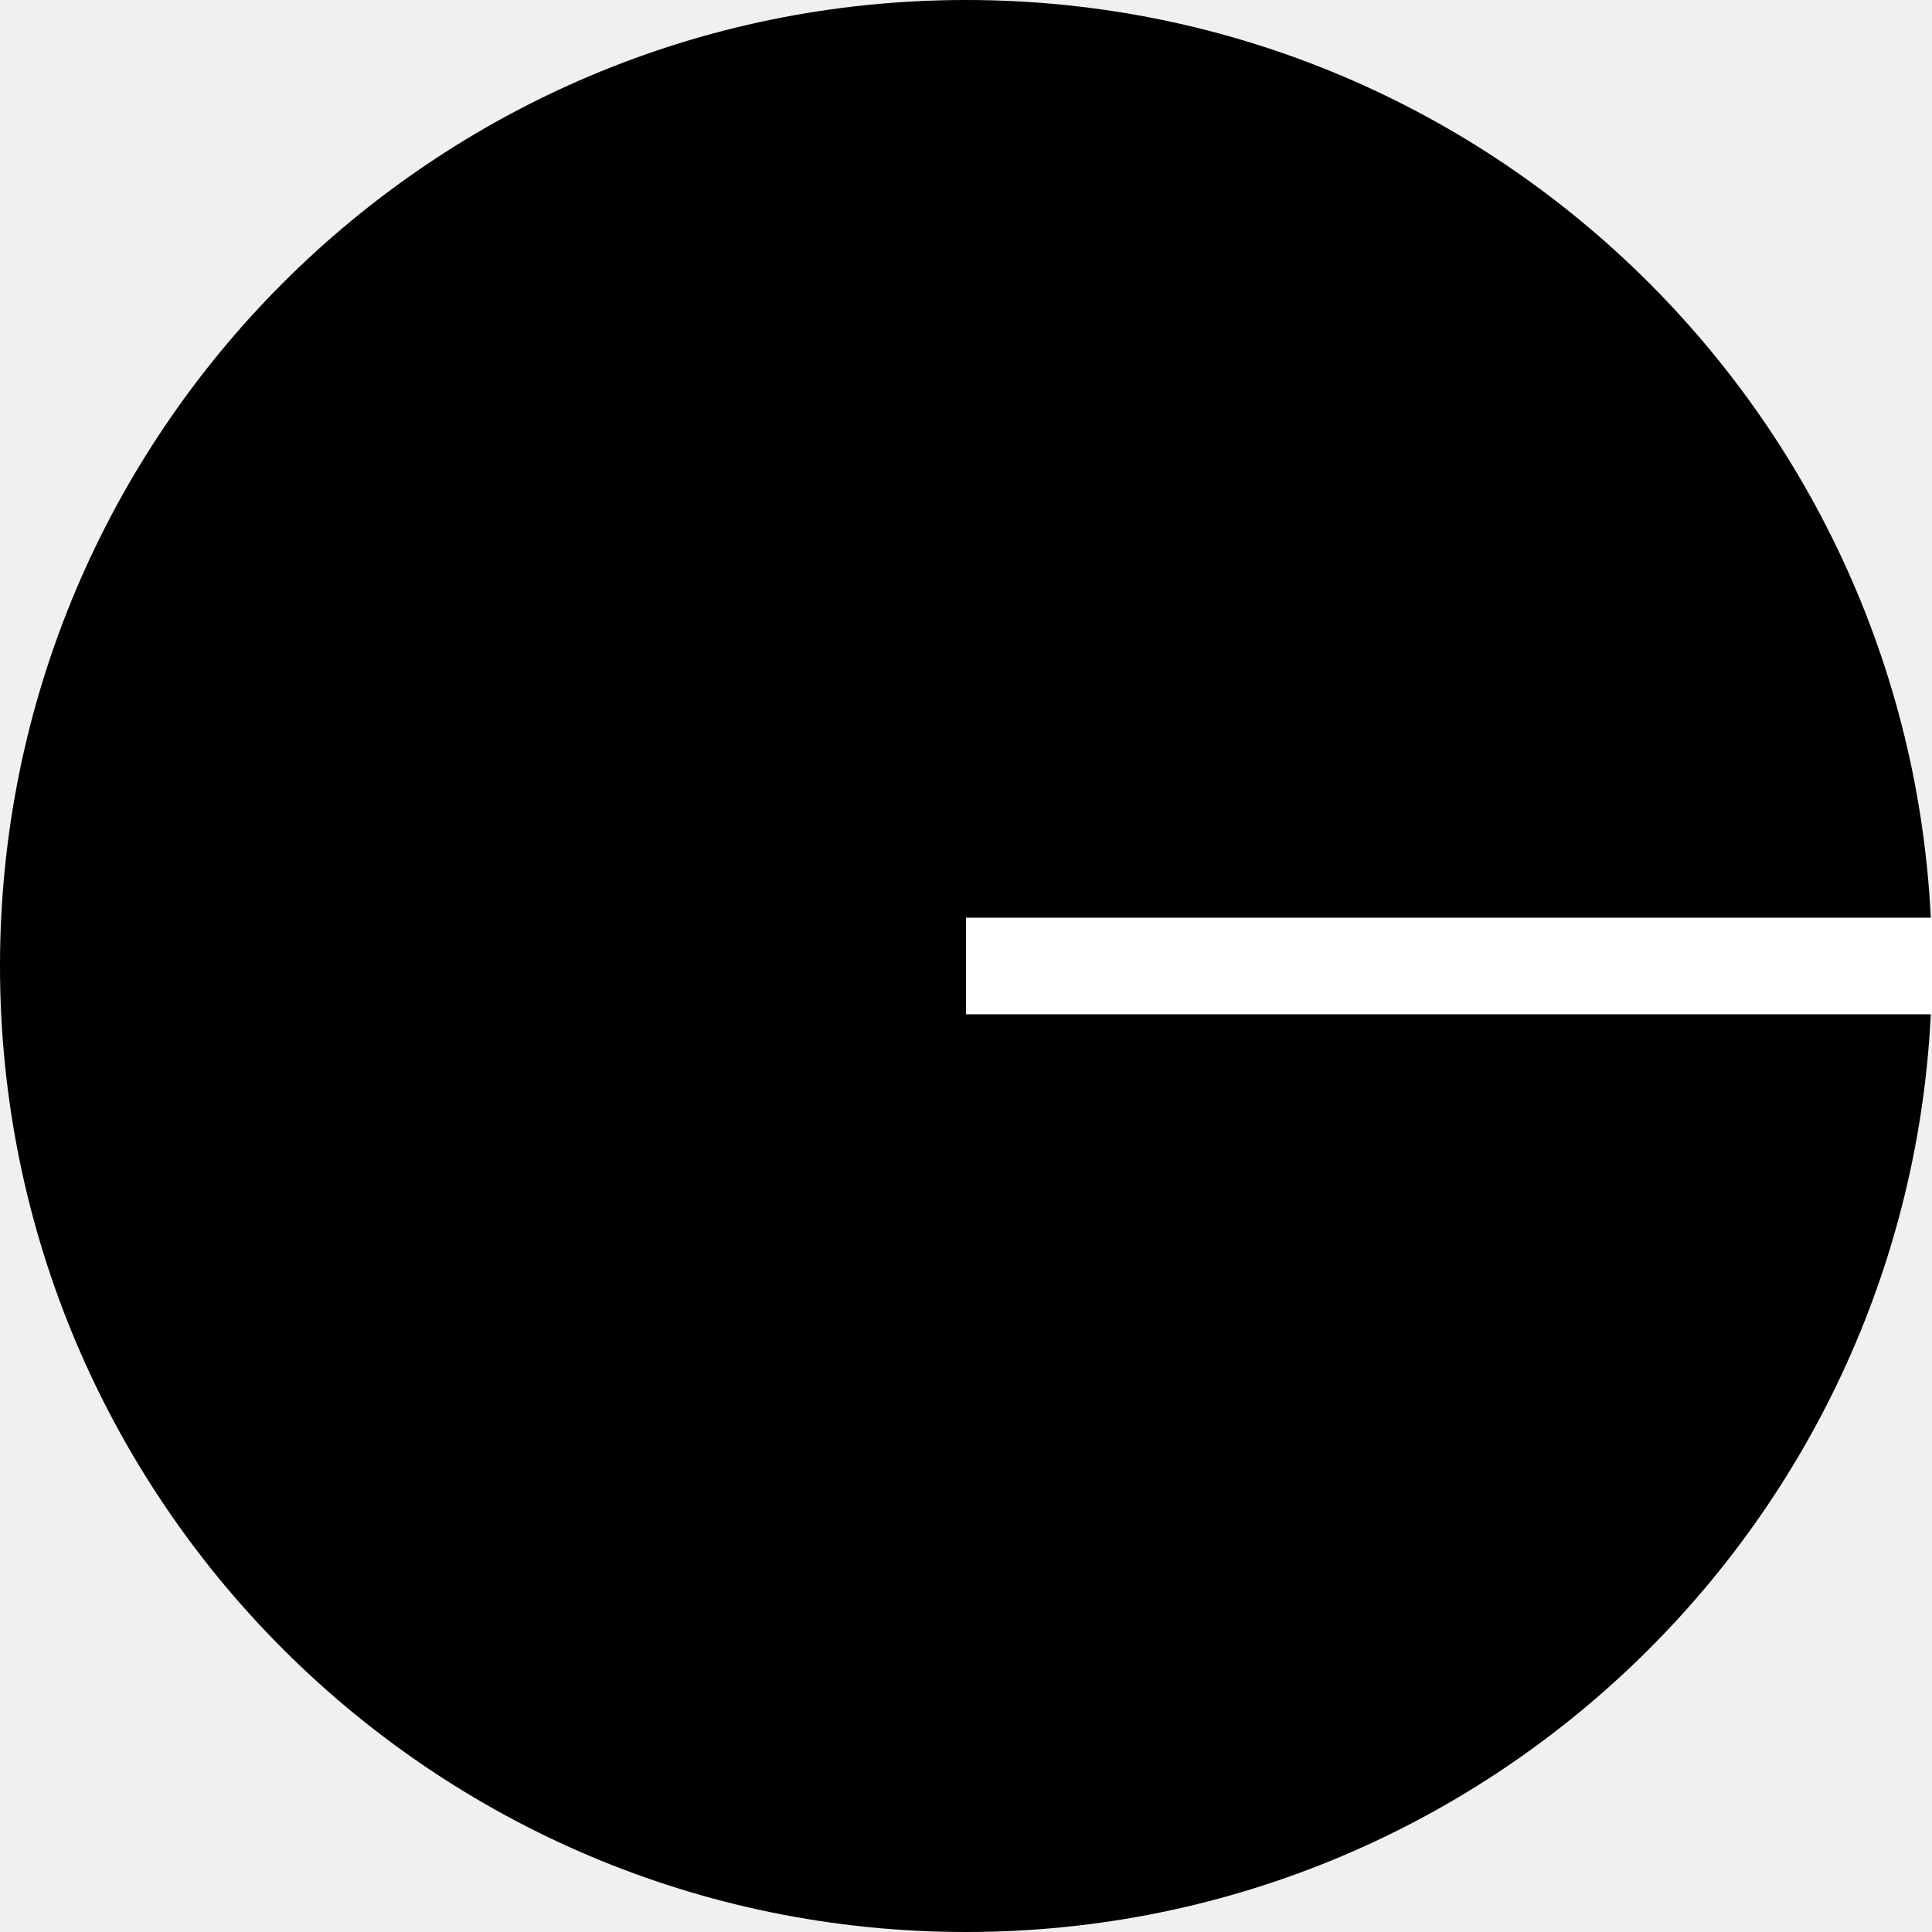
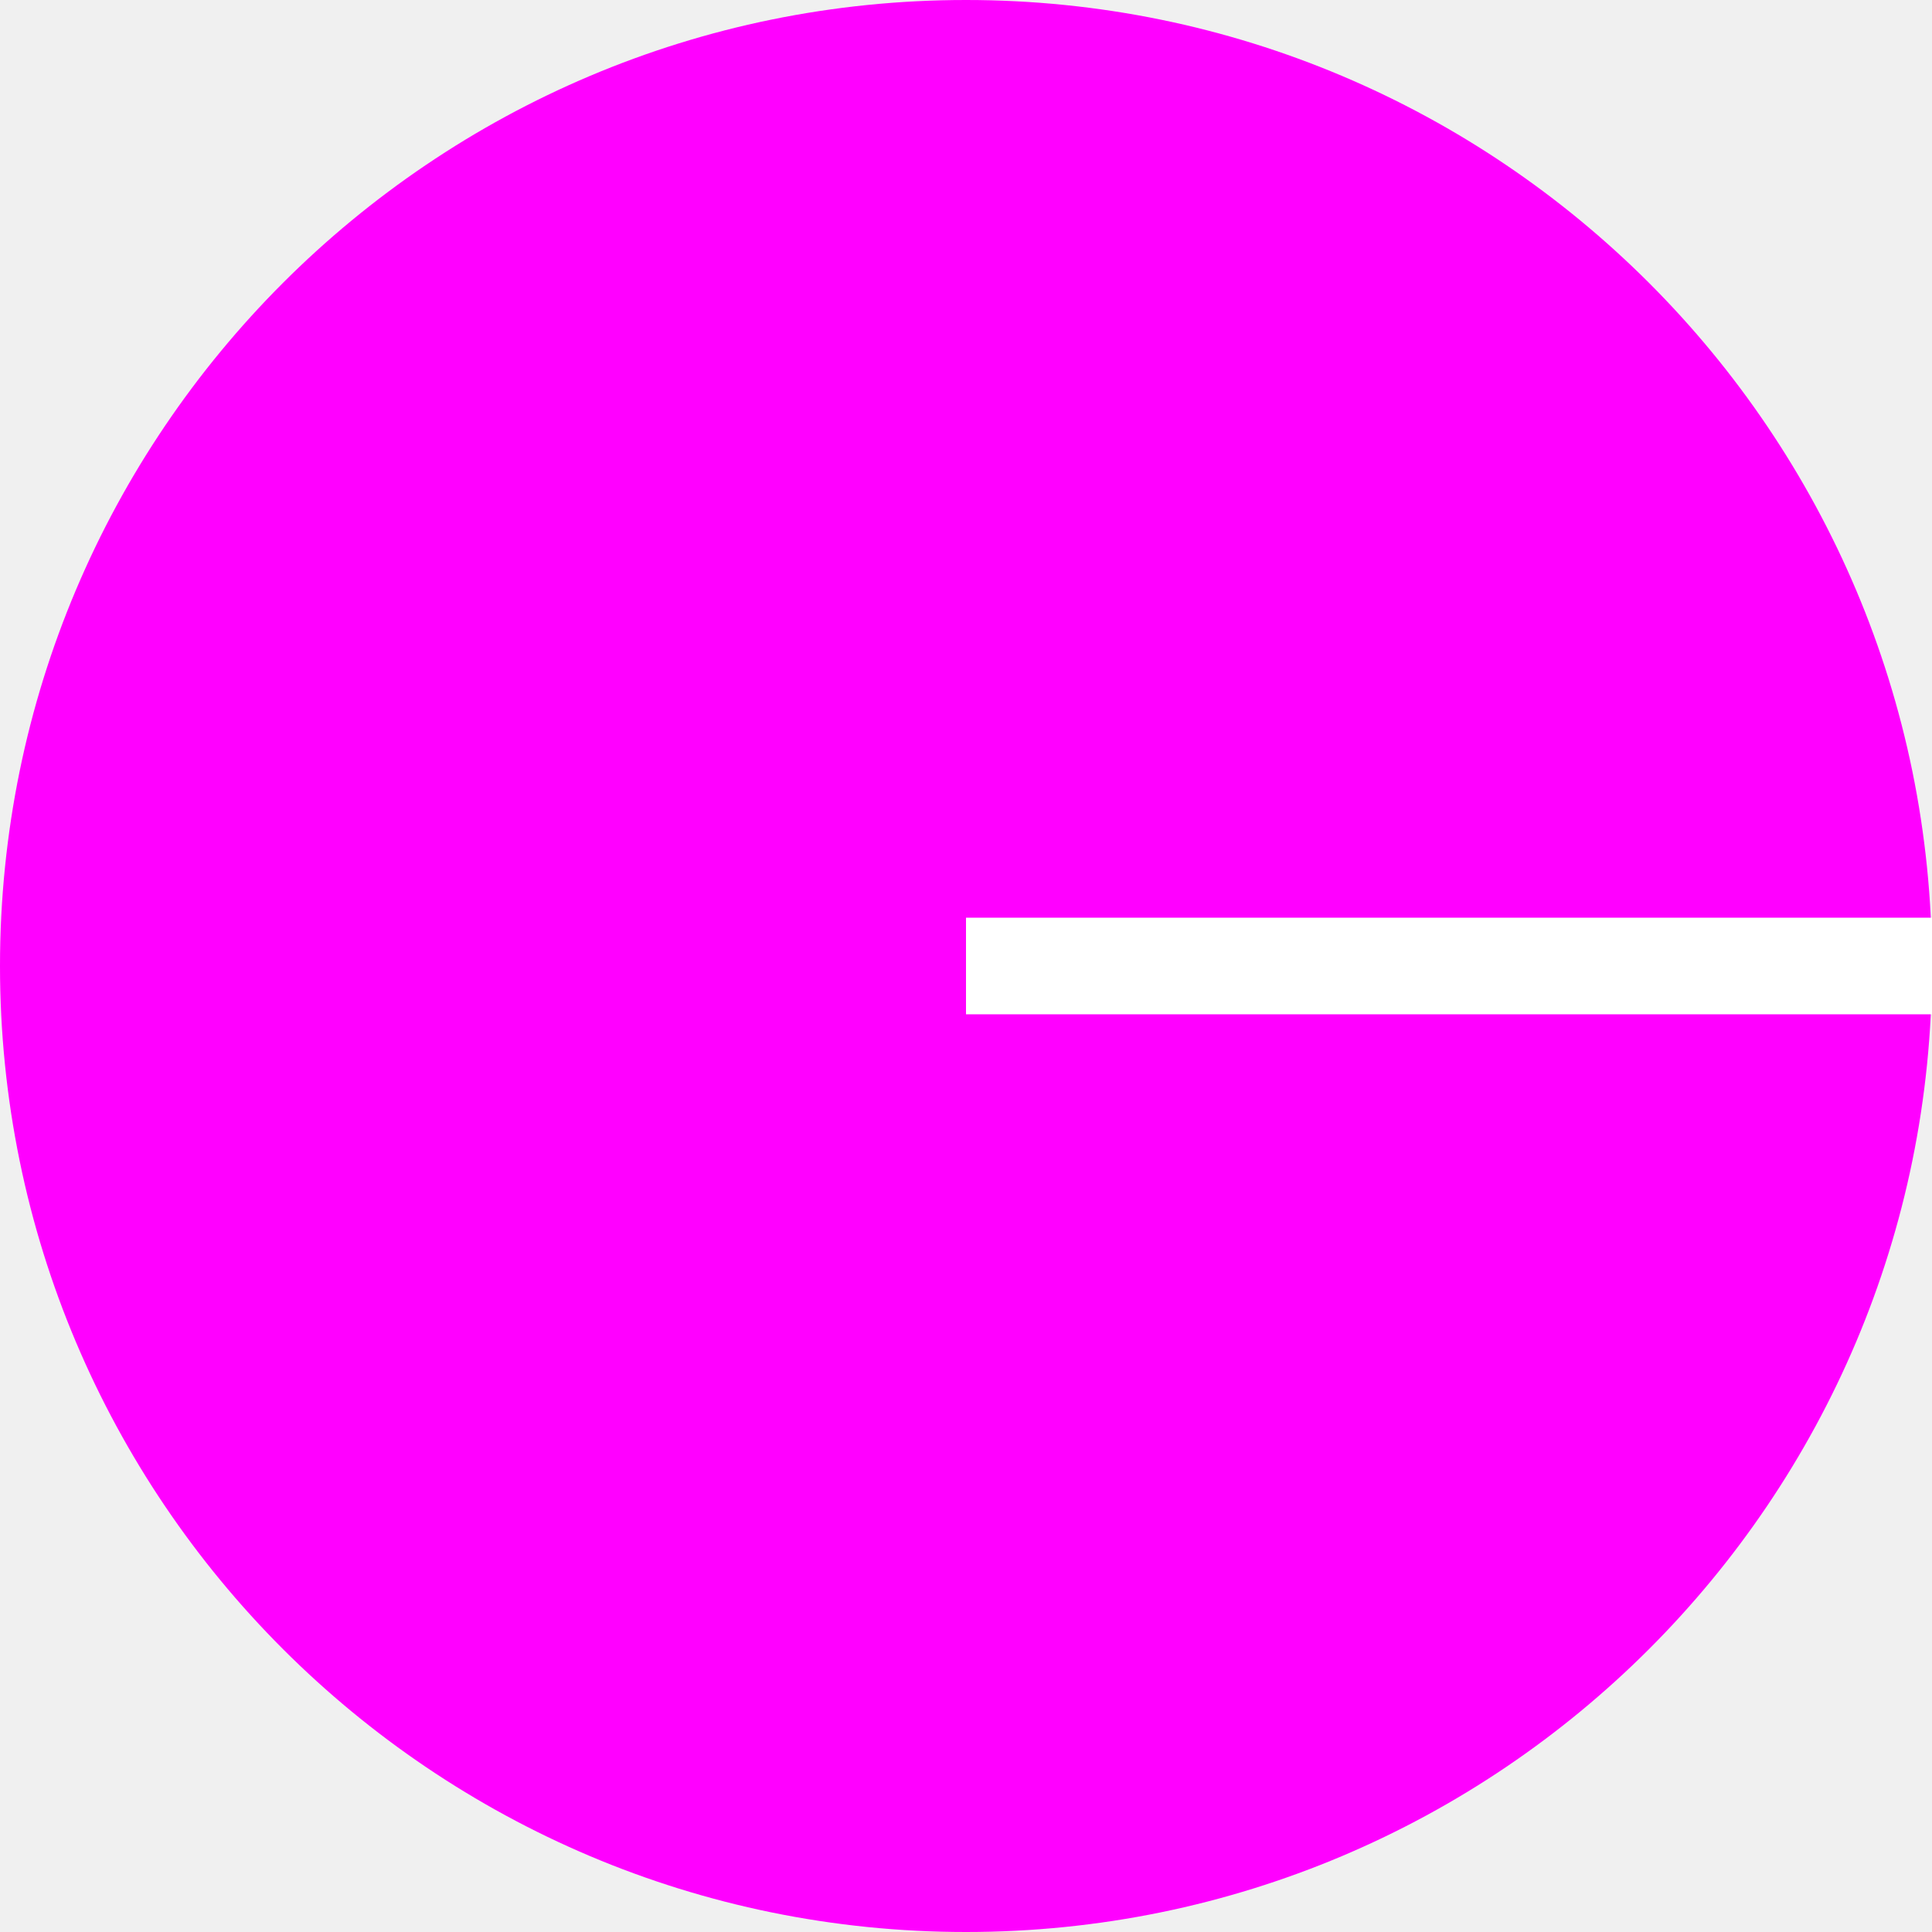
<svg xmlns="http://www.w3.org/2000/svg" width="50" height="50" id="Her" viewBox="0 0 50 50">
-   <circle cx="25" cy="25" r="25" fill="#000000" />
+   <circle cx="25" cy="25" r="25" fill="#FF00FF" />
  <g stroke="#FFFFFF">
    <line x1="50" x2="25" y1="25" y2="25" stroke-width="2.5" />
  </g>
</svg>
